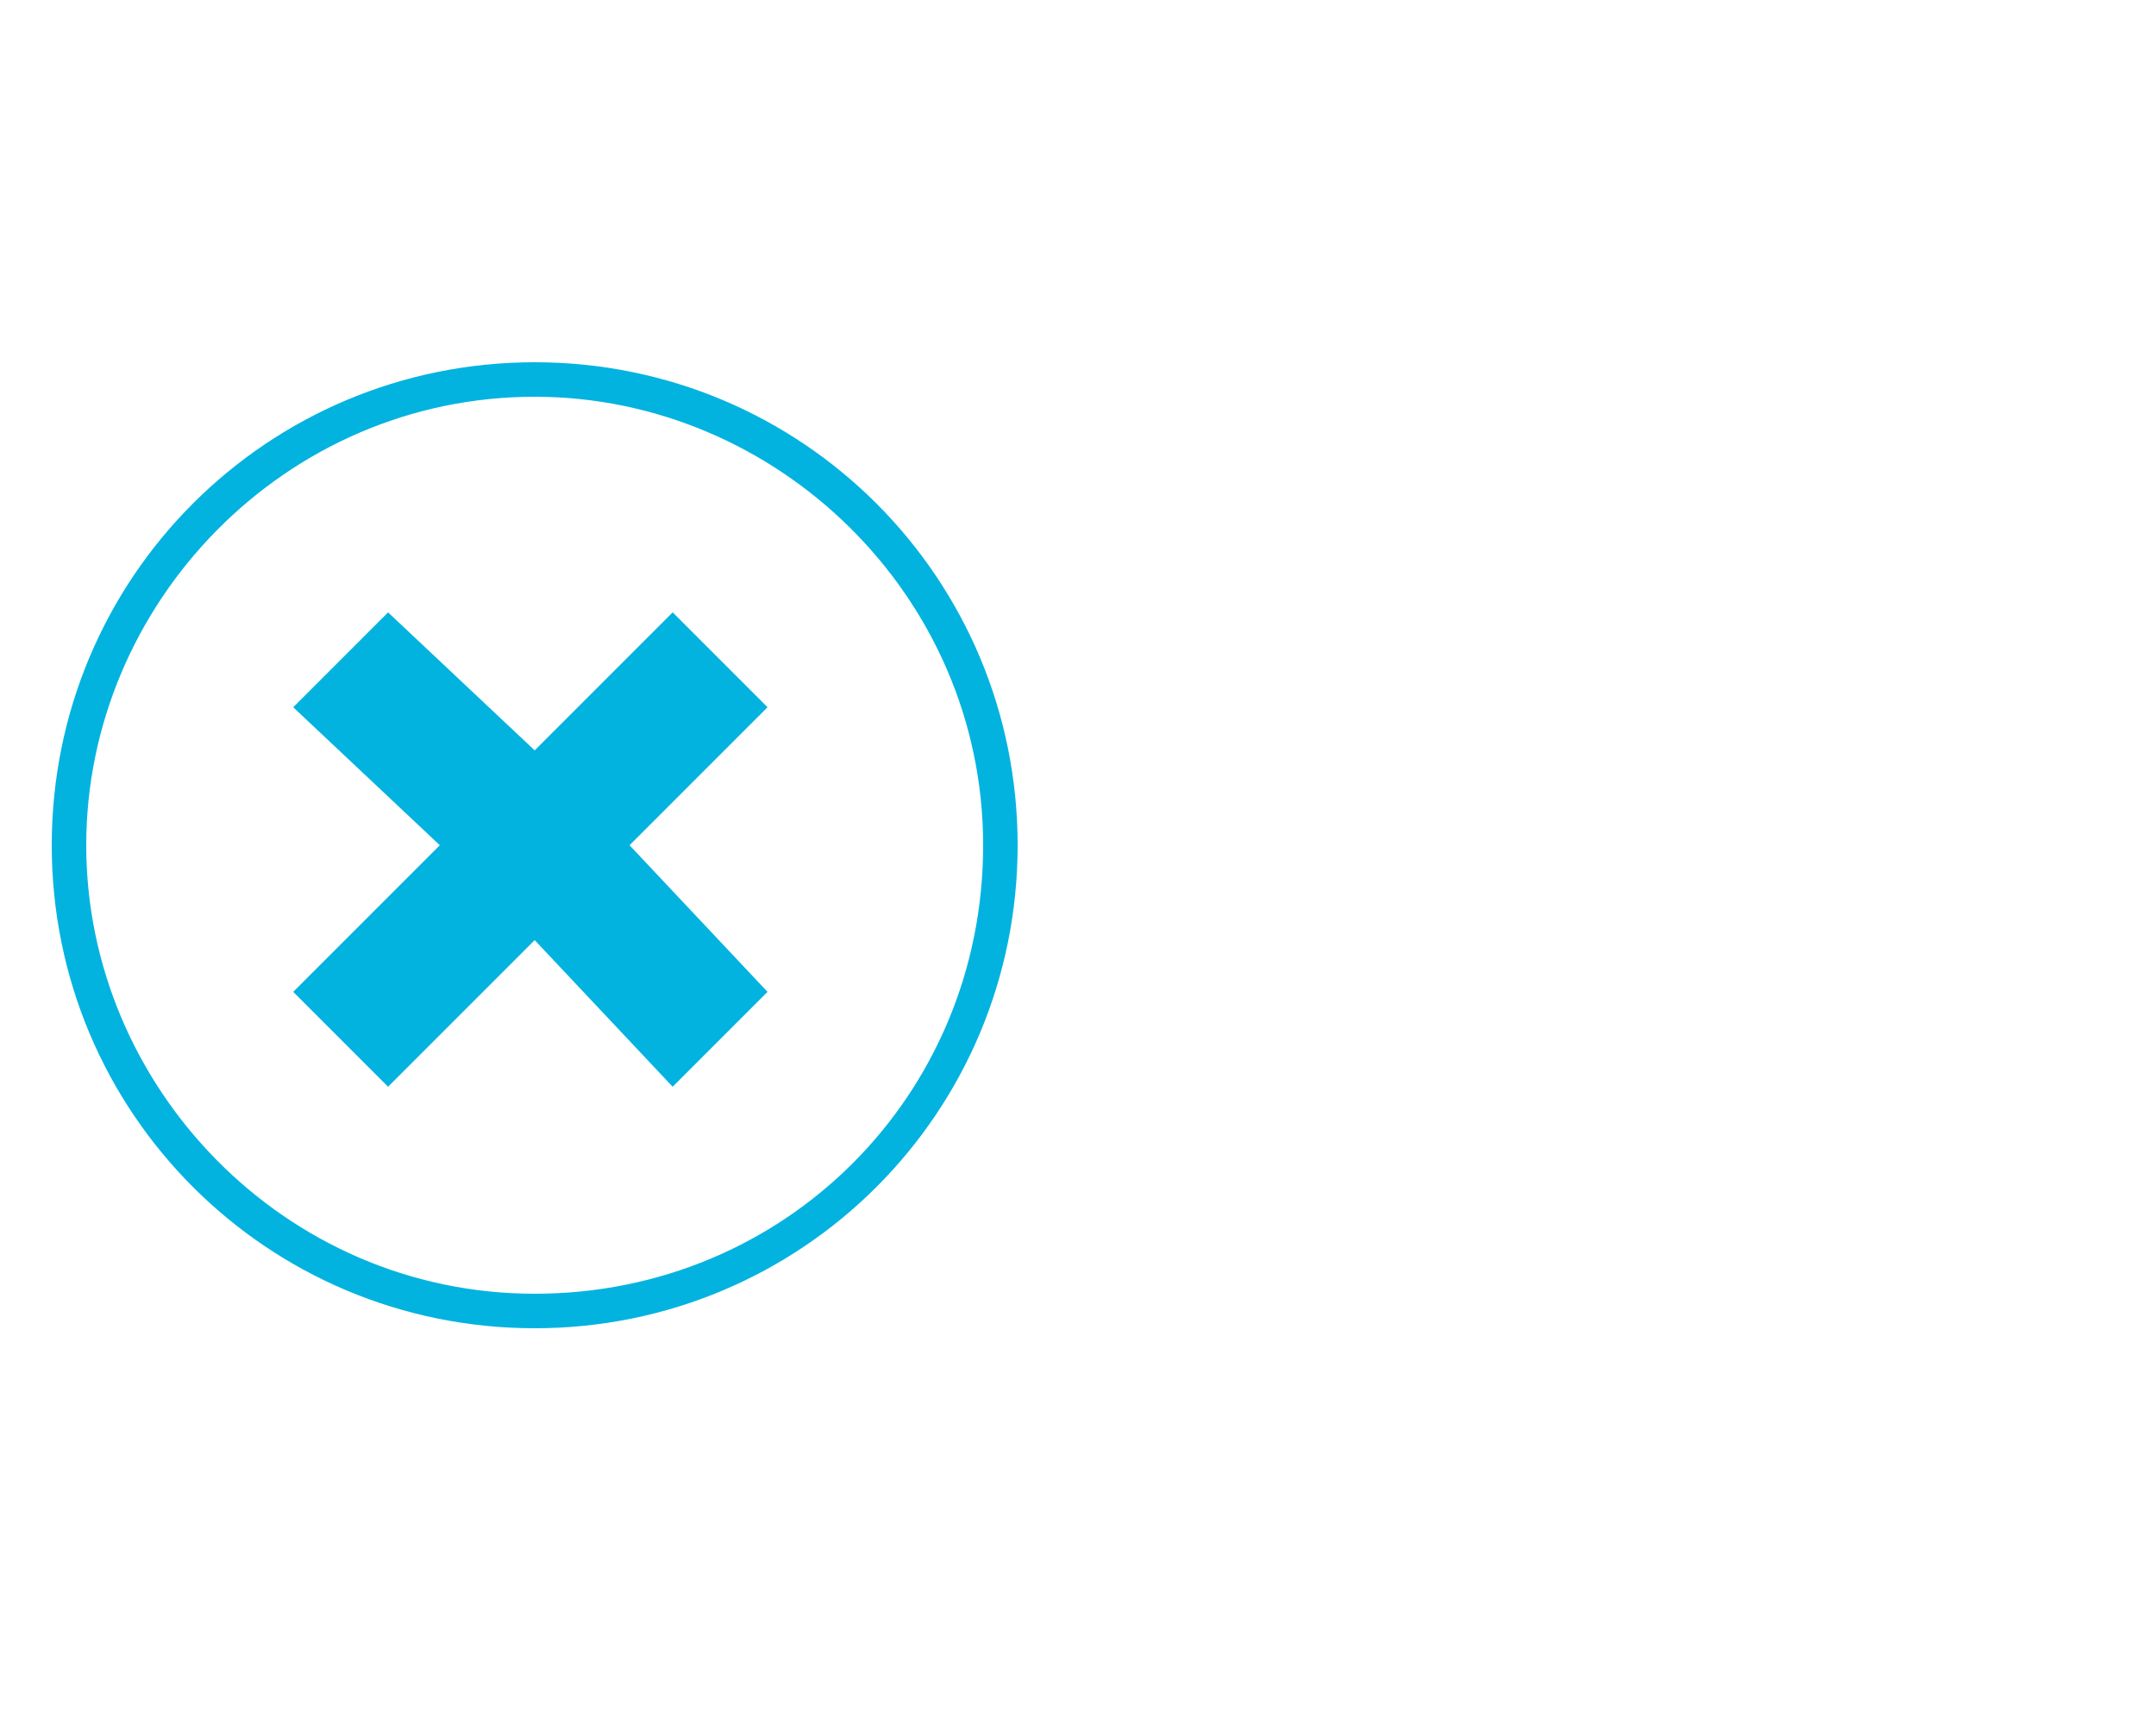
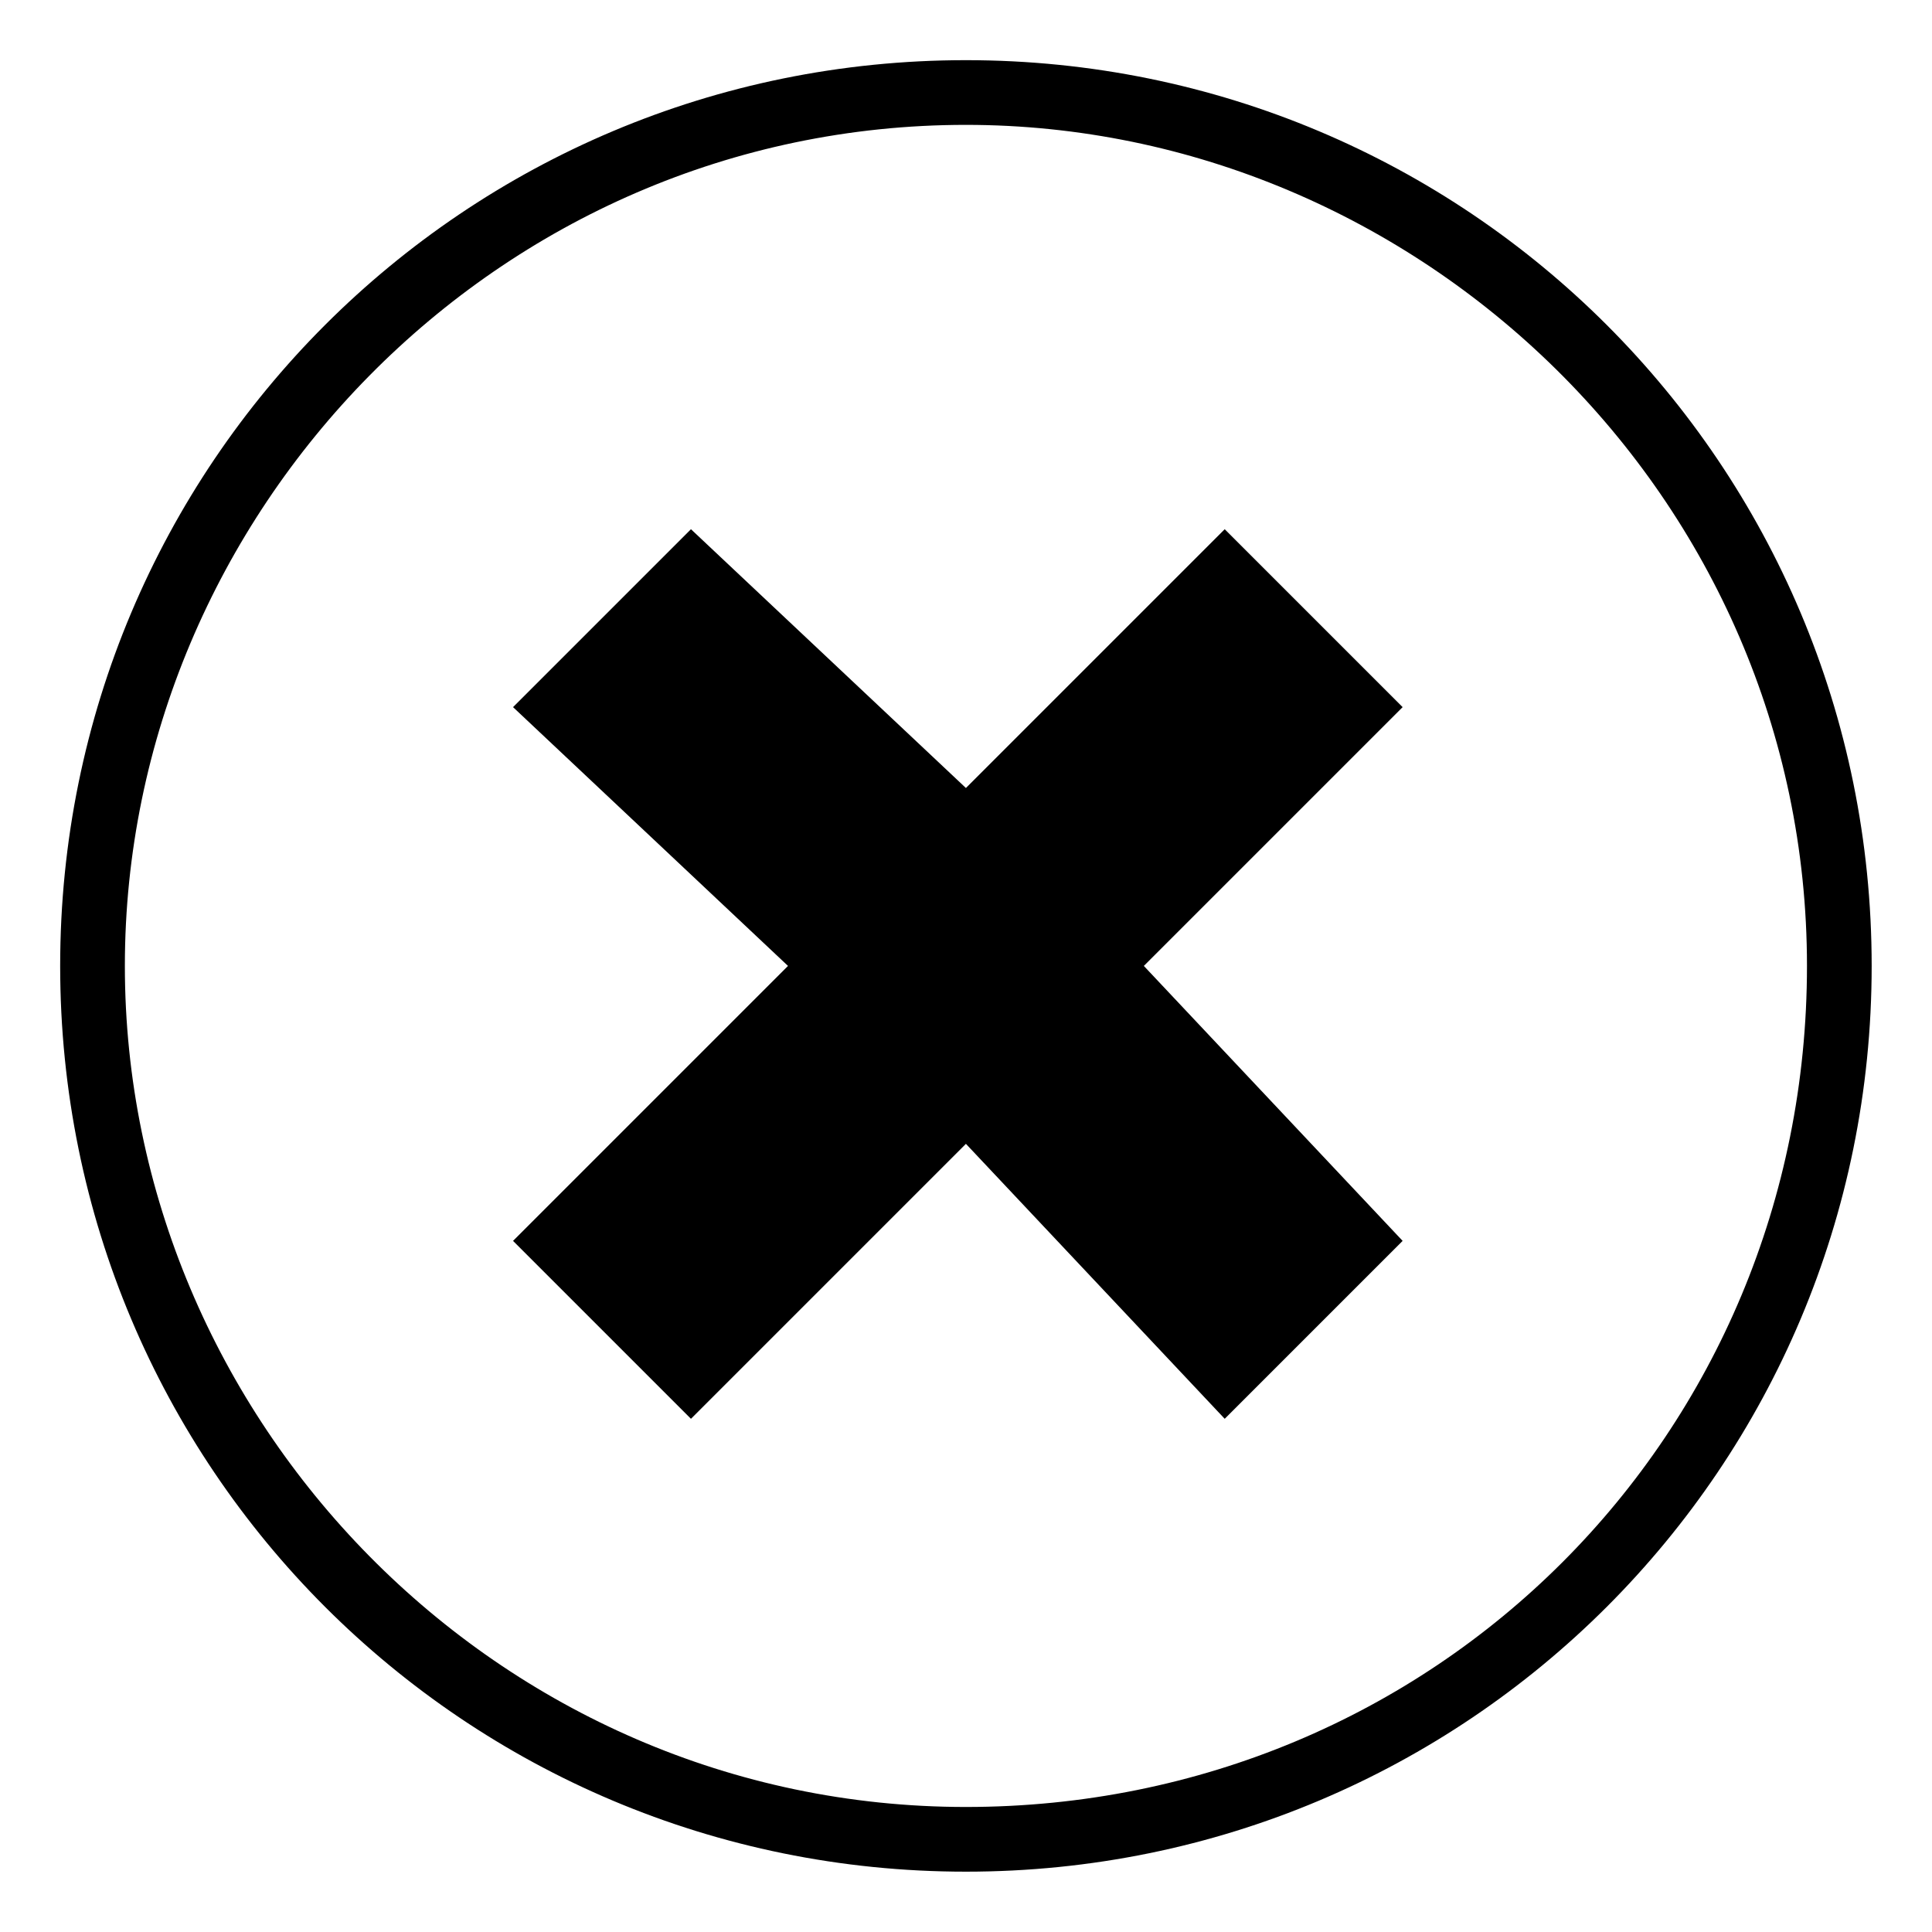
- <svg xmlns="http://www.w3.org/2000/svg" version="1.1" id="Layer_1" x="0px" y="0px" viewBox="0 0 25 20" style="enable-background:new 0 0 25 20;" xml:space="preserve">
-   <style type="text/css">
- 	.st0{fill:#02B3E0;}
- </style>
-   <polygon class="st0" points="8.9,8.2 7.8,7.1 6.2,8.7 4.5,7.1 3.4,8.2 5.1,9.8 3.4,11.5 4.5,12.6 6.2,10.9 7.8,12.6 8.9,11.5   7.3,9.8 " />
-   <path class="st0" d="M11.8,9.8c0,3.1-2.5,5.6-5.6,5.6s-5.6-2.5-5.6-5.6s2.5-5.6,5.6-5.6S11.8,6.7,11.8,9.8z M6.2,4.6  C3.3,4.6,1,7,1,9.8S3.3,15,6.2,15s5.2-2.3,5.2-5.2S9,4.6,6.2,4.6z" />
+ <svg xmlns="http://www.w3.org/2000/svg" version="1.1" id="Layer_1" x="0px" y="0px" viewBox="0 0 11.945 11.945" style="enable-background:new 0 0 11.945 11.945;" xml:space="preserve">
+   <g>
+     <polygon points="7.572,3.272 5.972,4.872 4.272,3.272 3.172,4.372 4.872,5.972 3.172,7.672 4.272,8.772 5.972,7.072 7.572,8.772    8.672,7.672 7.072,5.972 8.672,4.372  " />
+     <path d="M5.972,0.372c-3.1,0-5.6,2.5-5.6,5.6c0,3.1,2.5,5.6,5.6,5.6c3.1,0,5.6-2.5,5.6-5.6C11.572,2.872,9.072,0.372,5.972,0.372z    M5.972,11.172c-2.9,0-5.2-2.4-5.2-5.2s2.3-5.2,5.2-5.2c2.8,0,5.2,2.3,5.2,5.2C11.172,8.872,8.872,11.172,5.972,11.172z" />
+   </g>
</svg>
